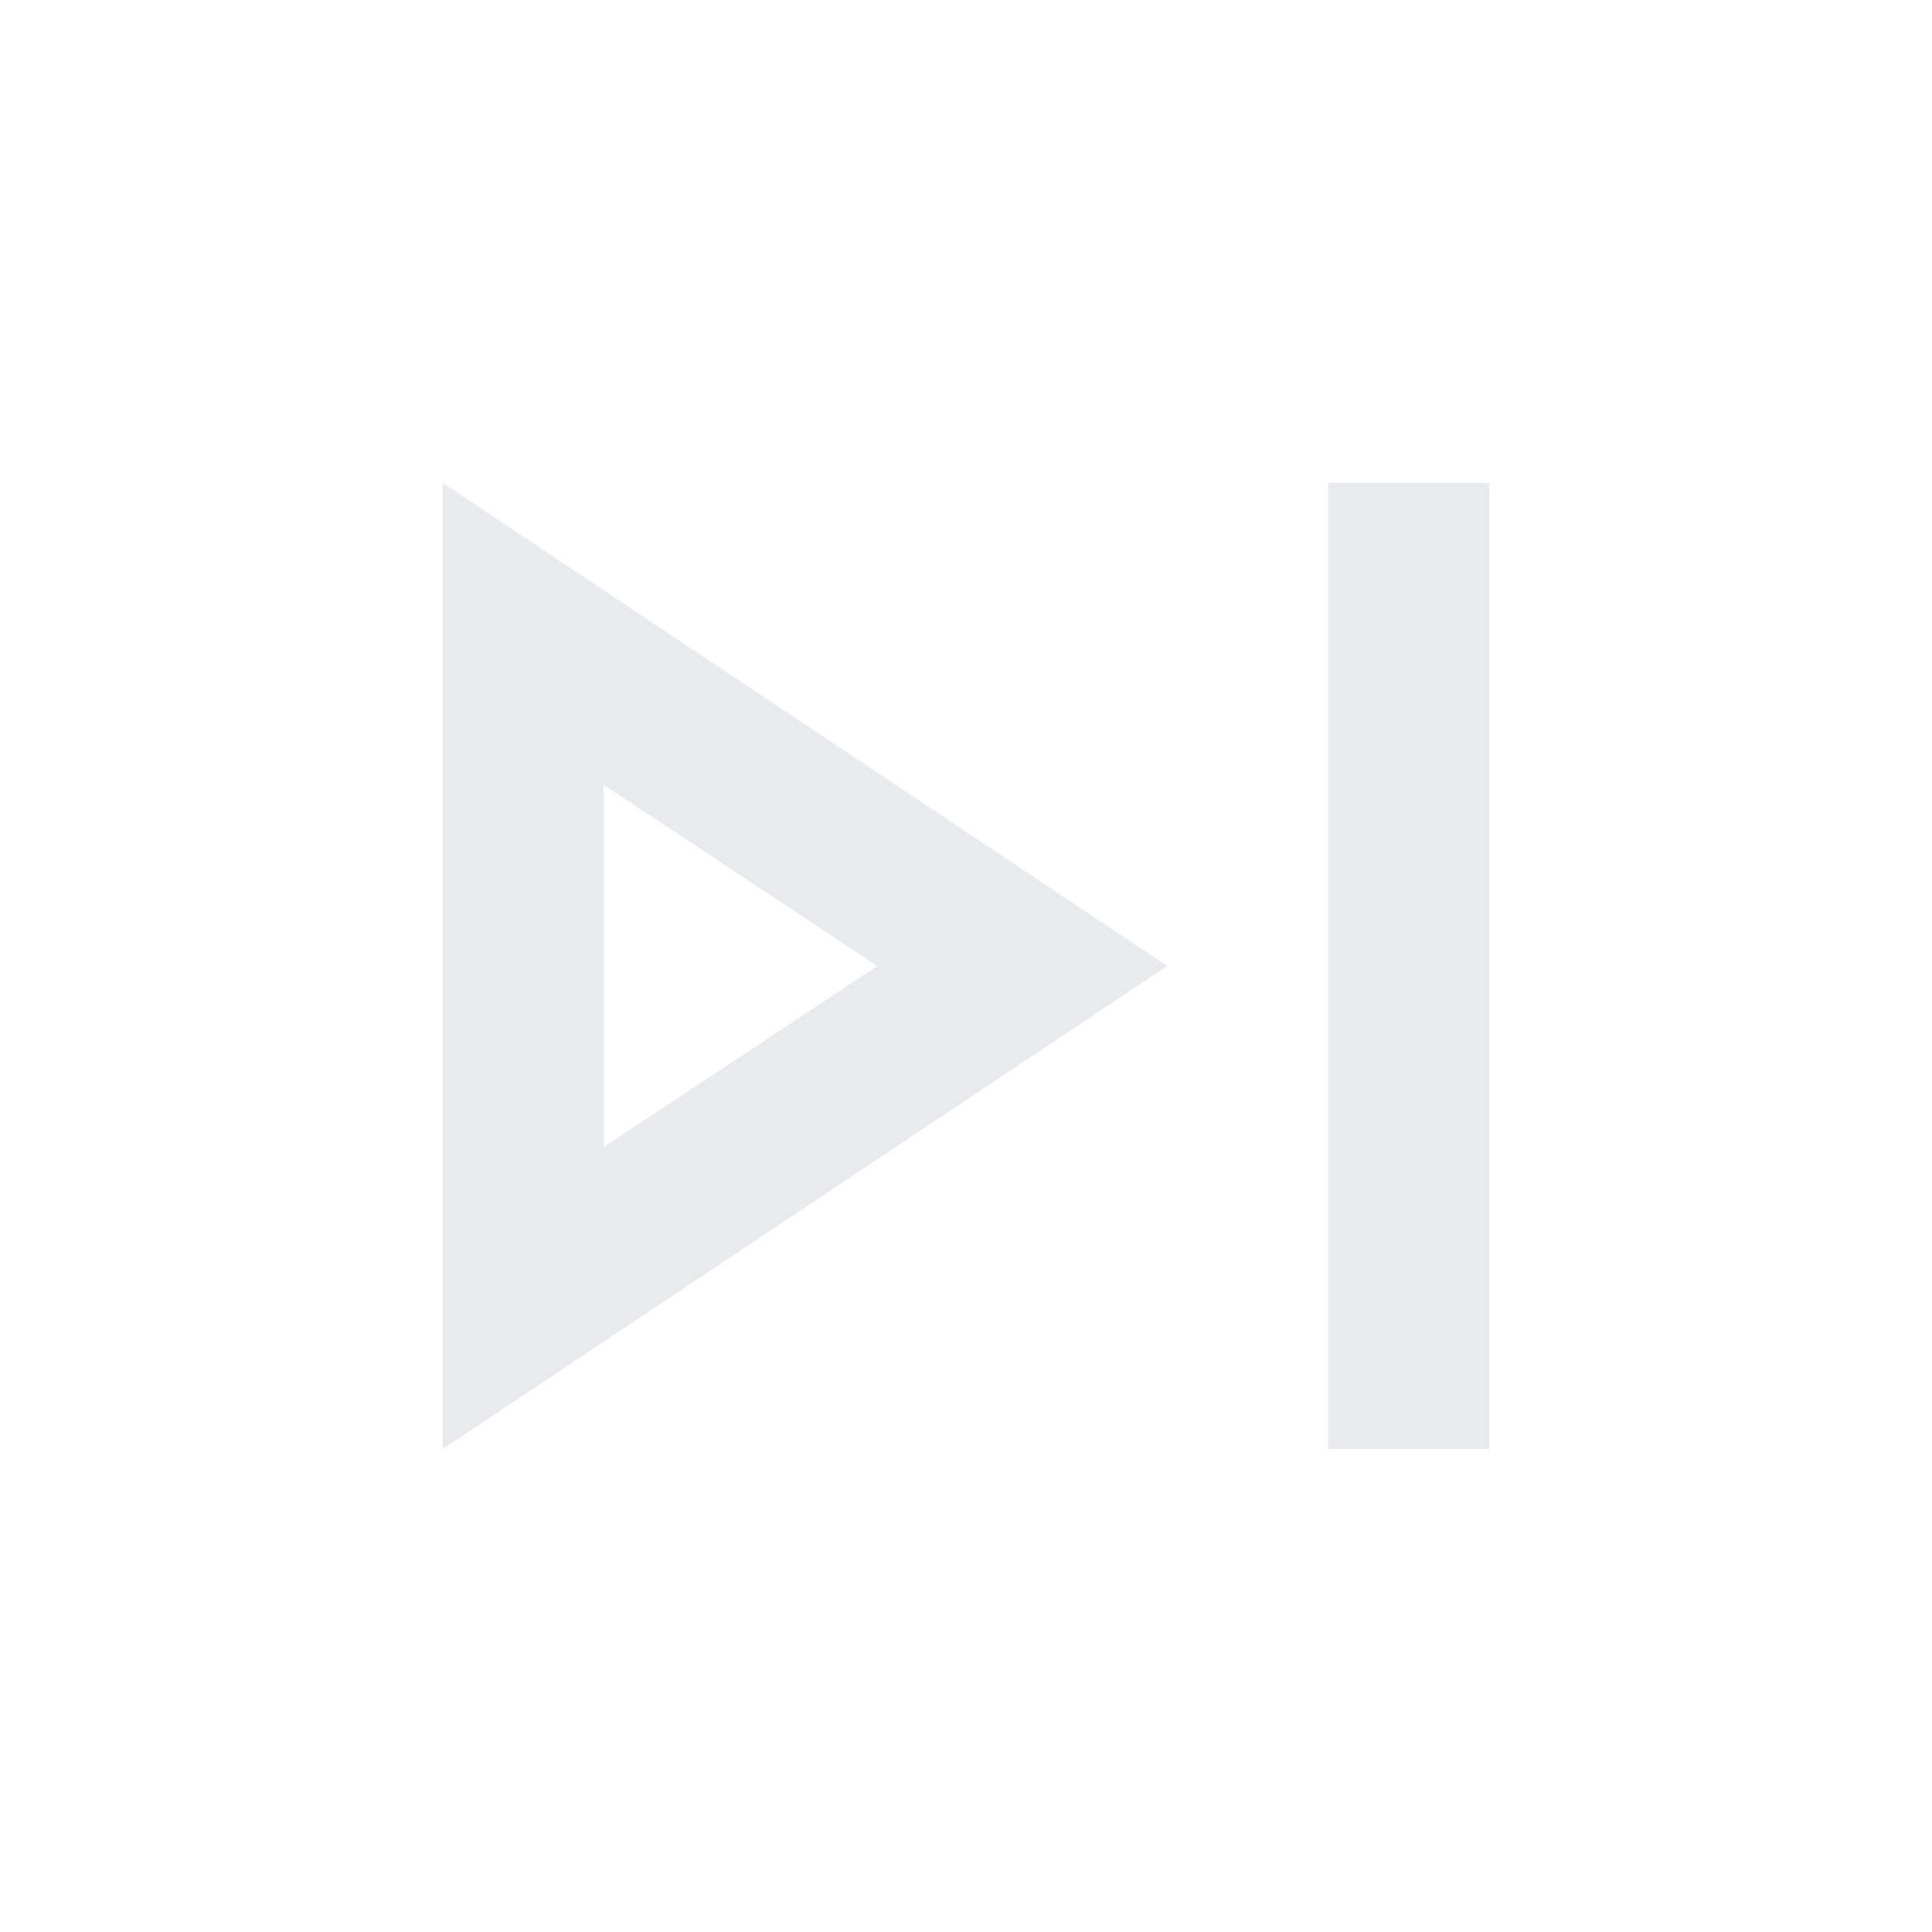
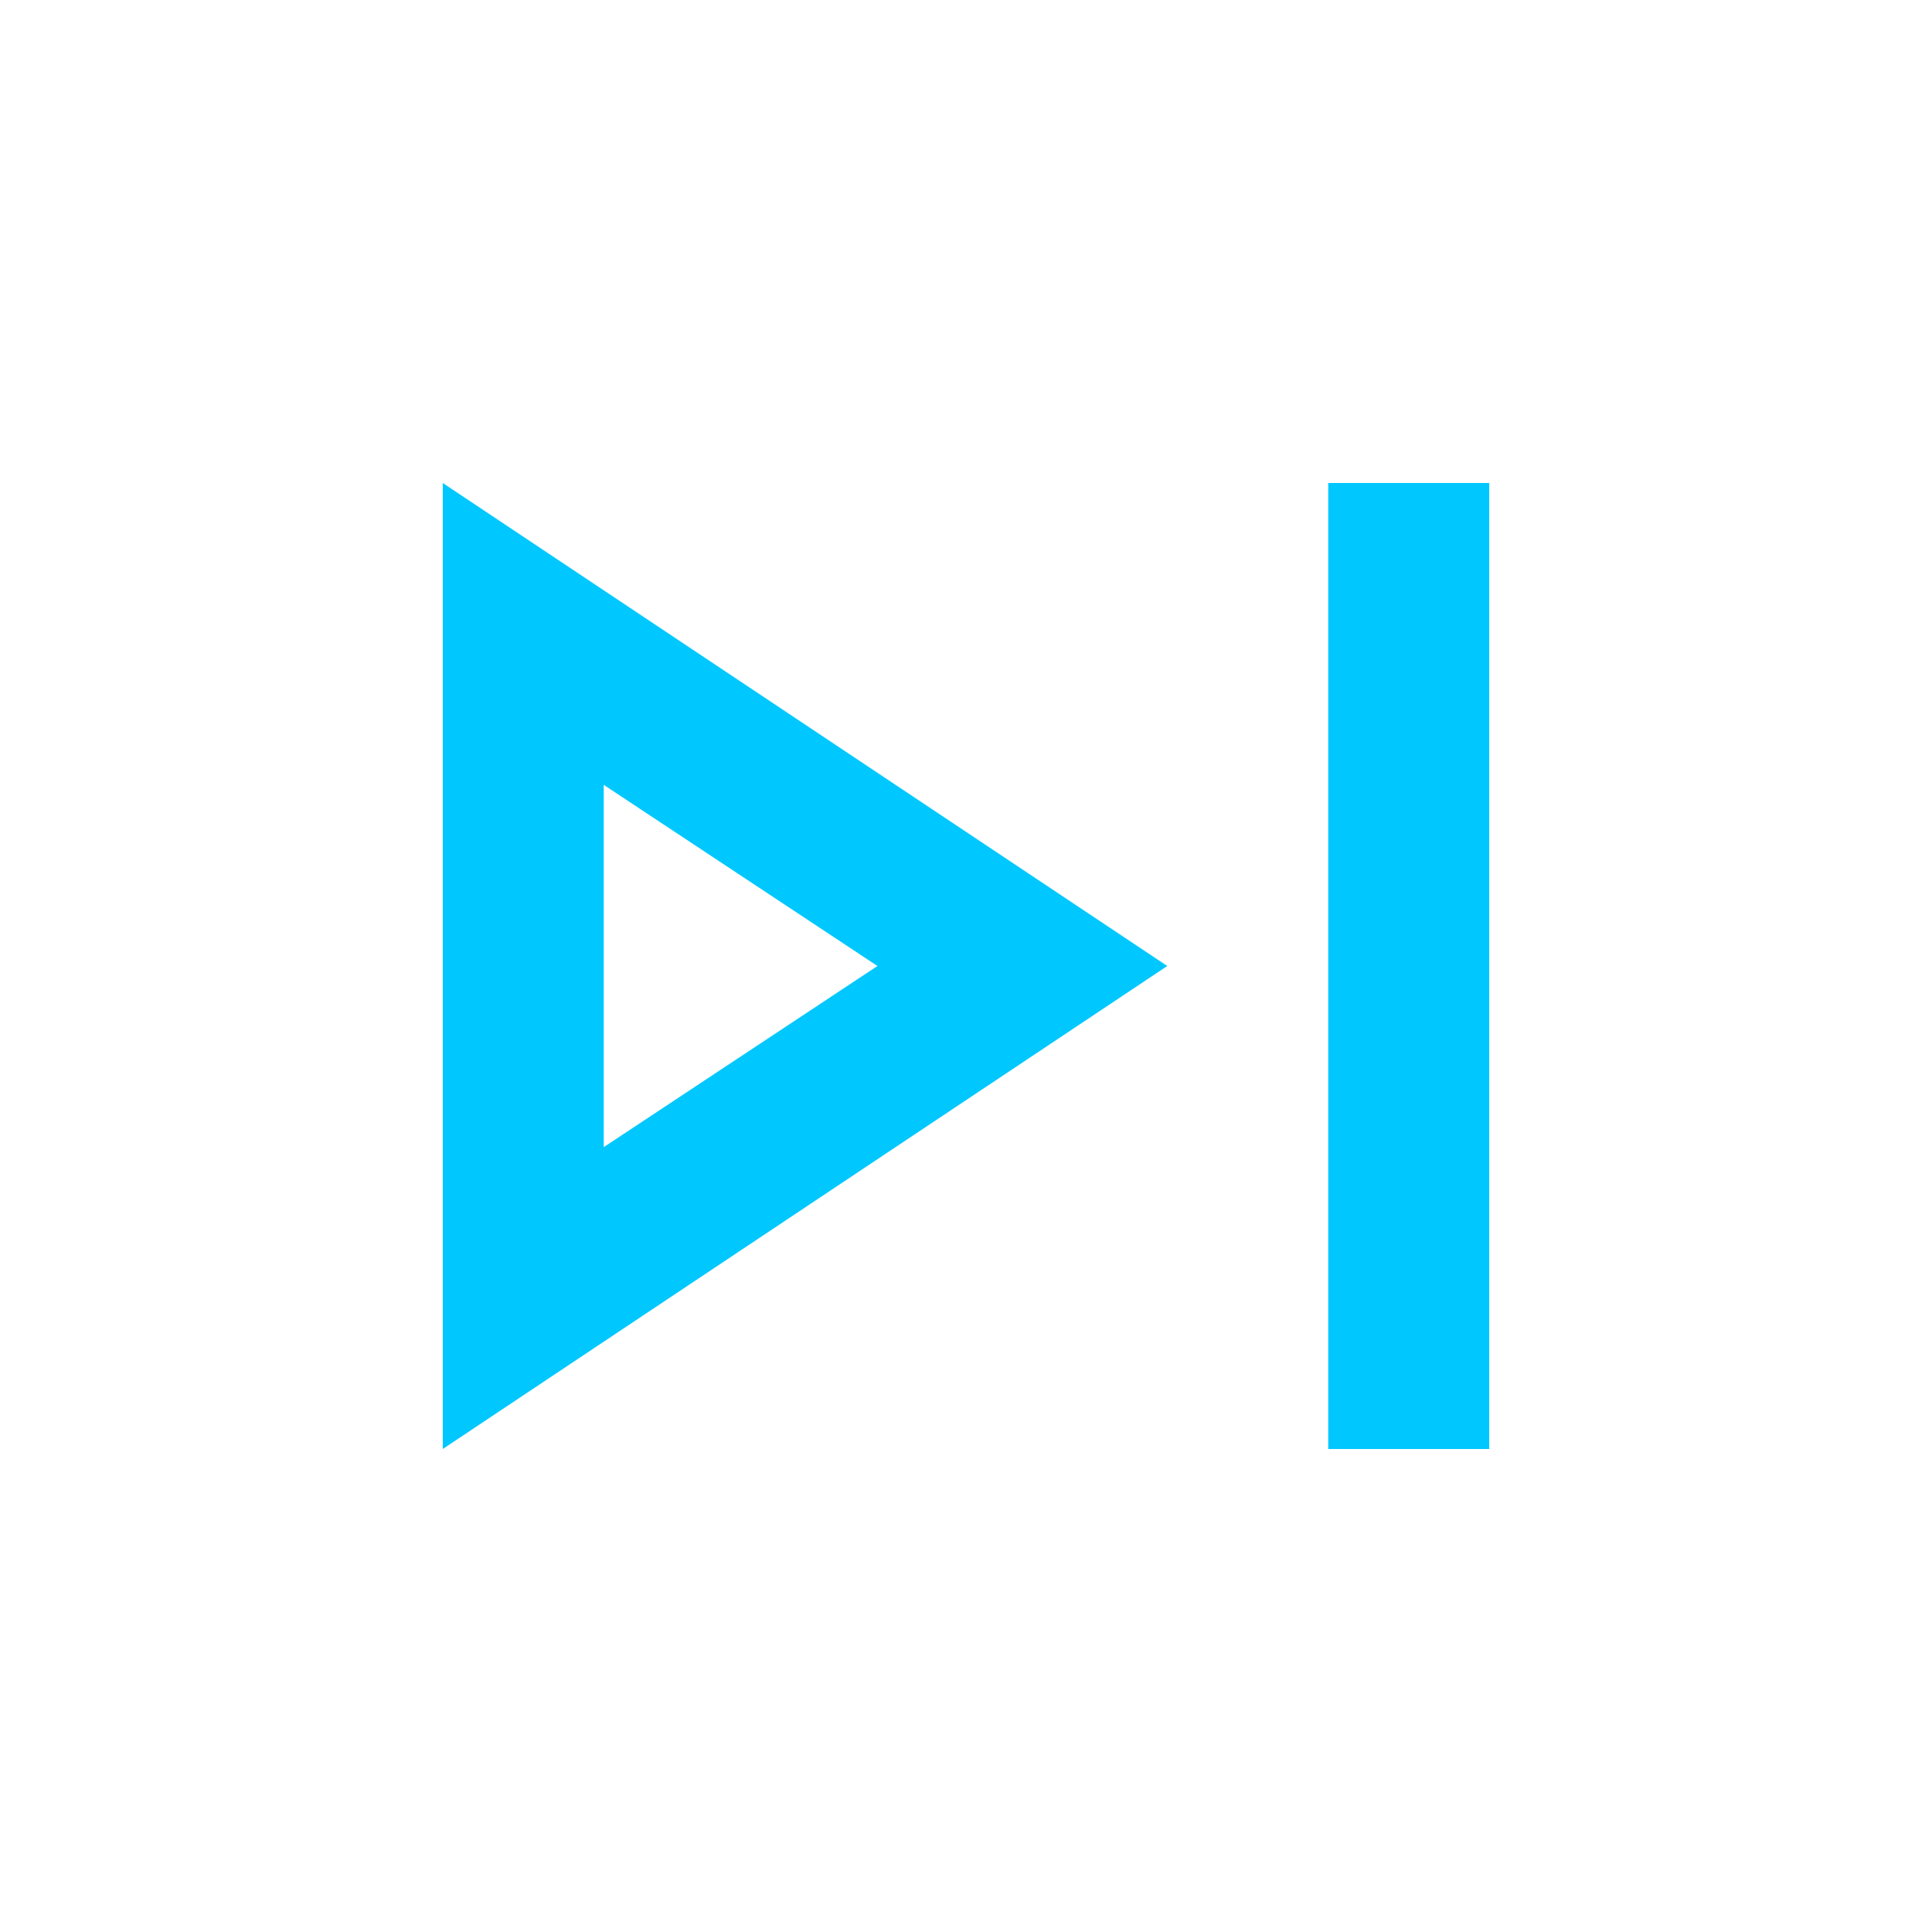
- <svg xmlns="http://www.w3.org/2000/svg" height="24px" viewBox="0 -960 960 960" width="24px" fill="#e8eaed">
+ <svg xmlns="http://www.w3.org/2000/svg" height="24px" viewBox="0 -960 960 960" width="24px" fill="#00c8ff">
  <path d="M660-240v-480h80v480h-80Zm-440 0v-480l360 240-360 240Zm80-240Zm0 90 136-90-136-90v180Z" />
</svg>
